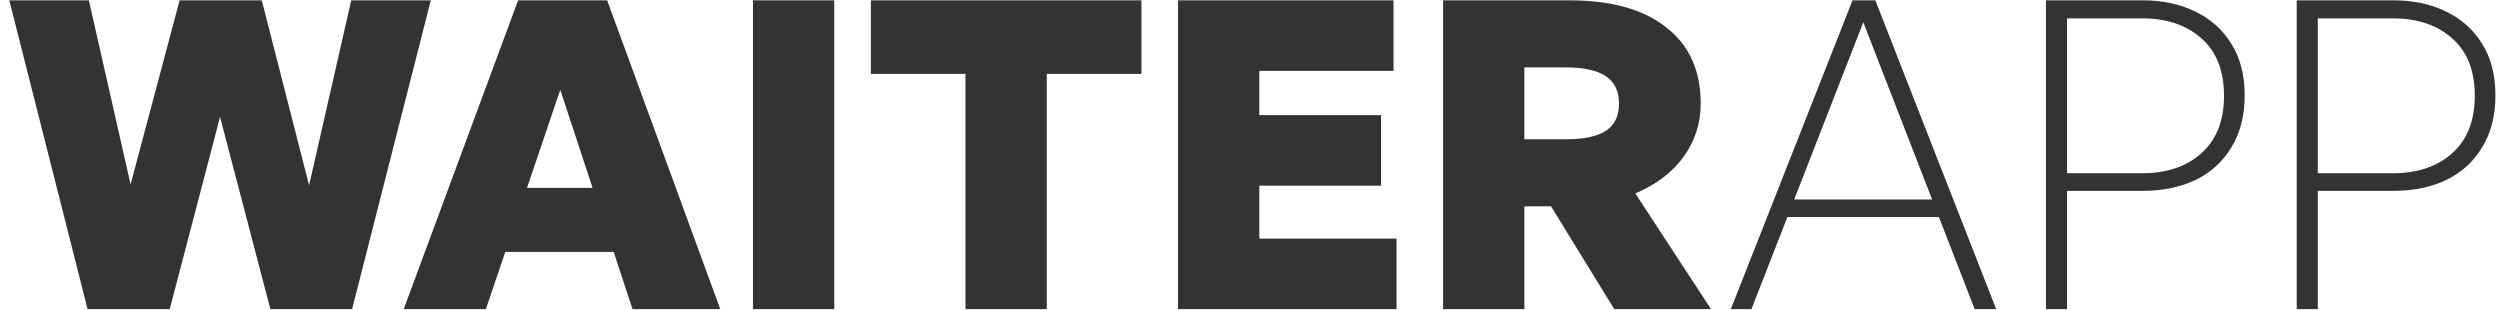
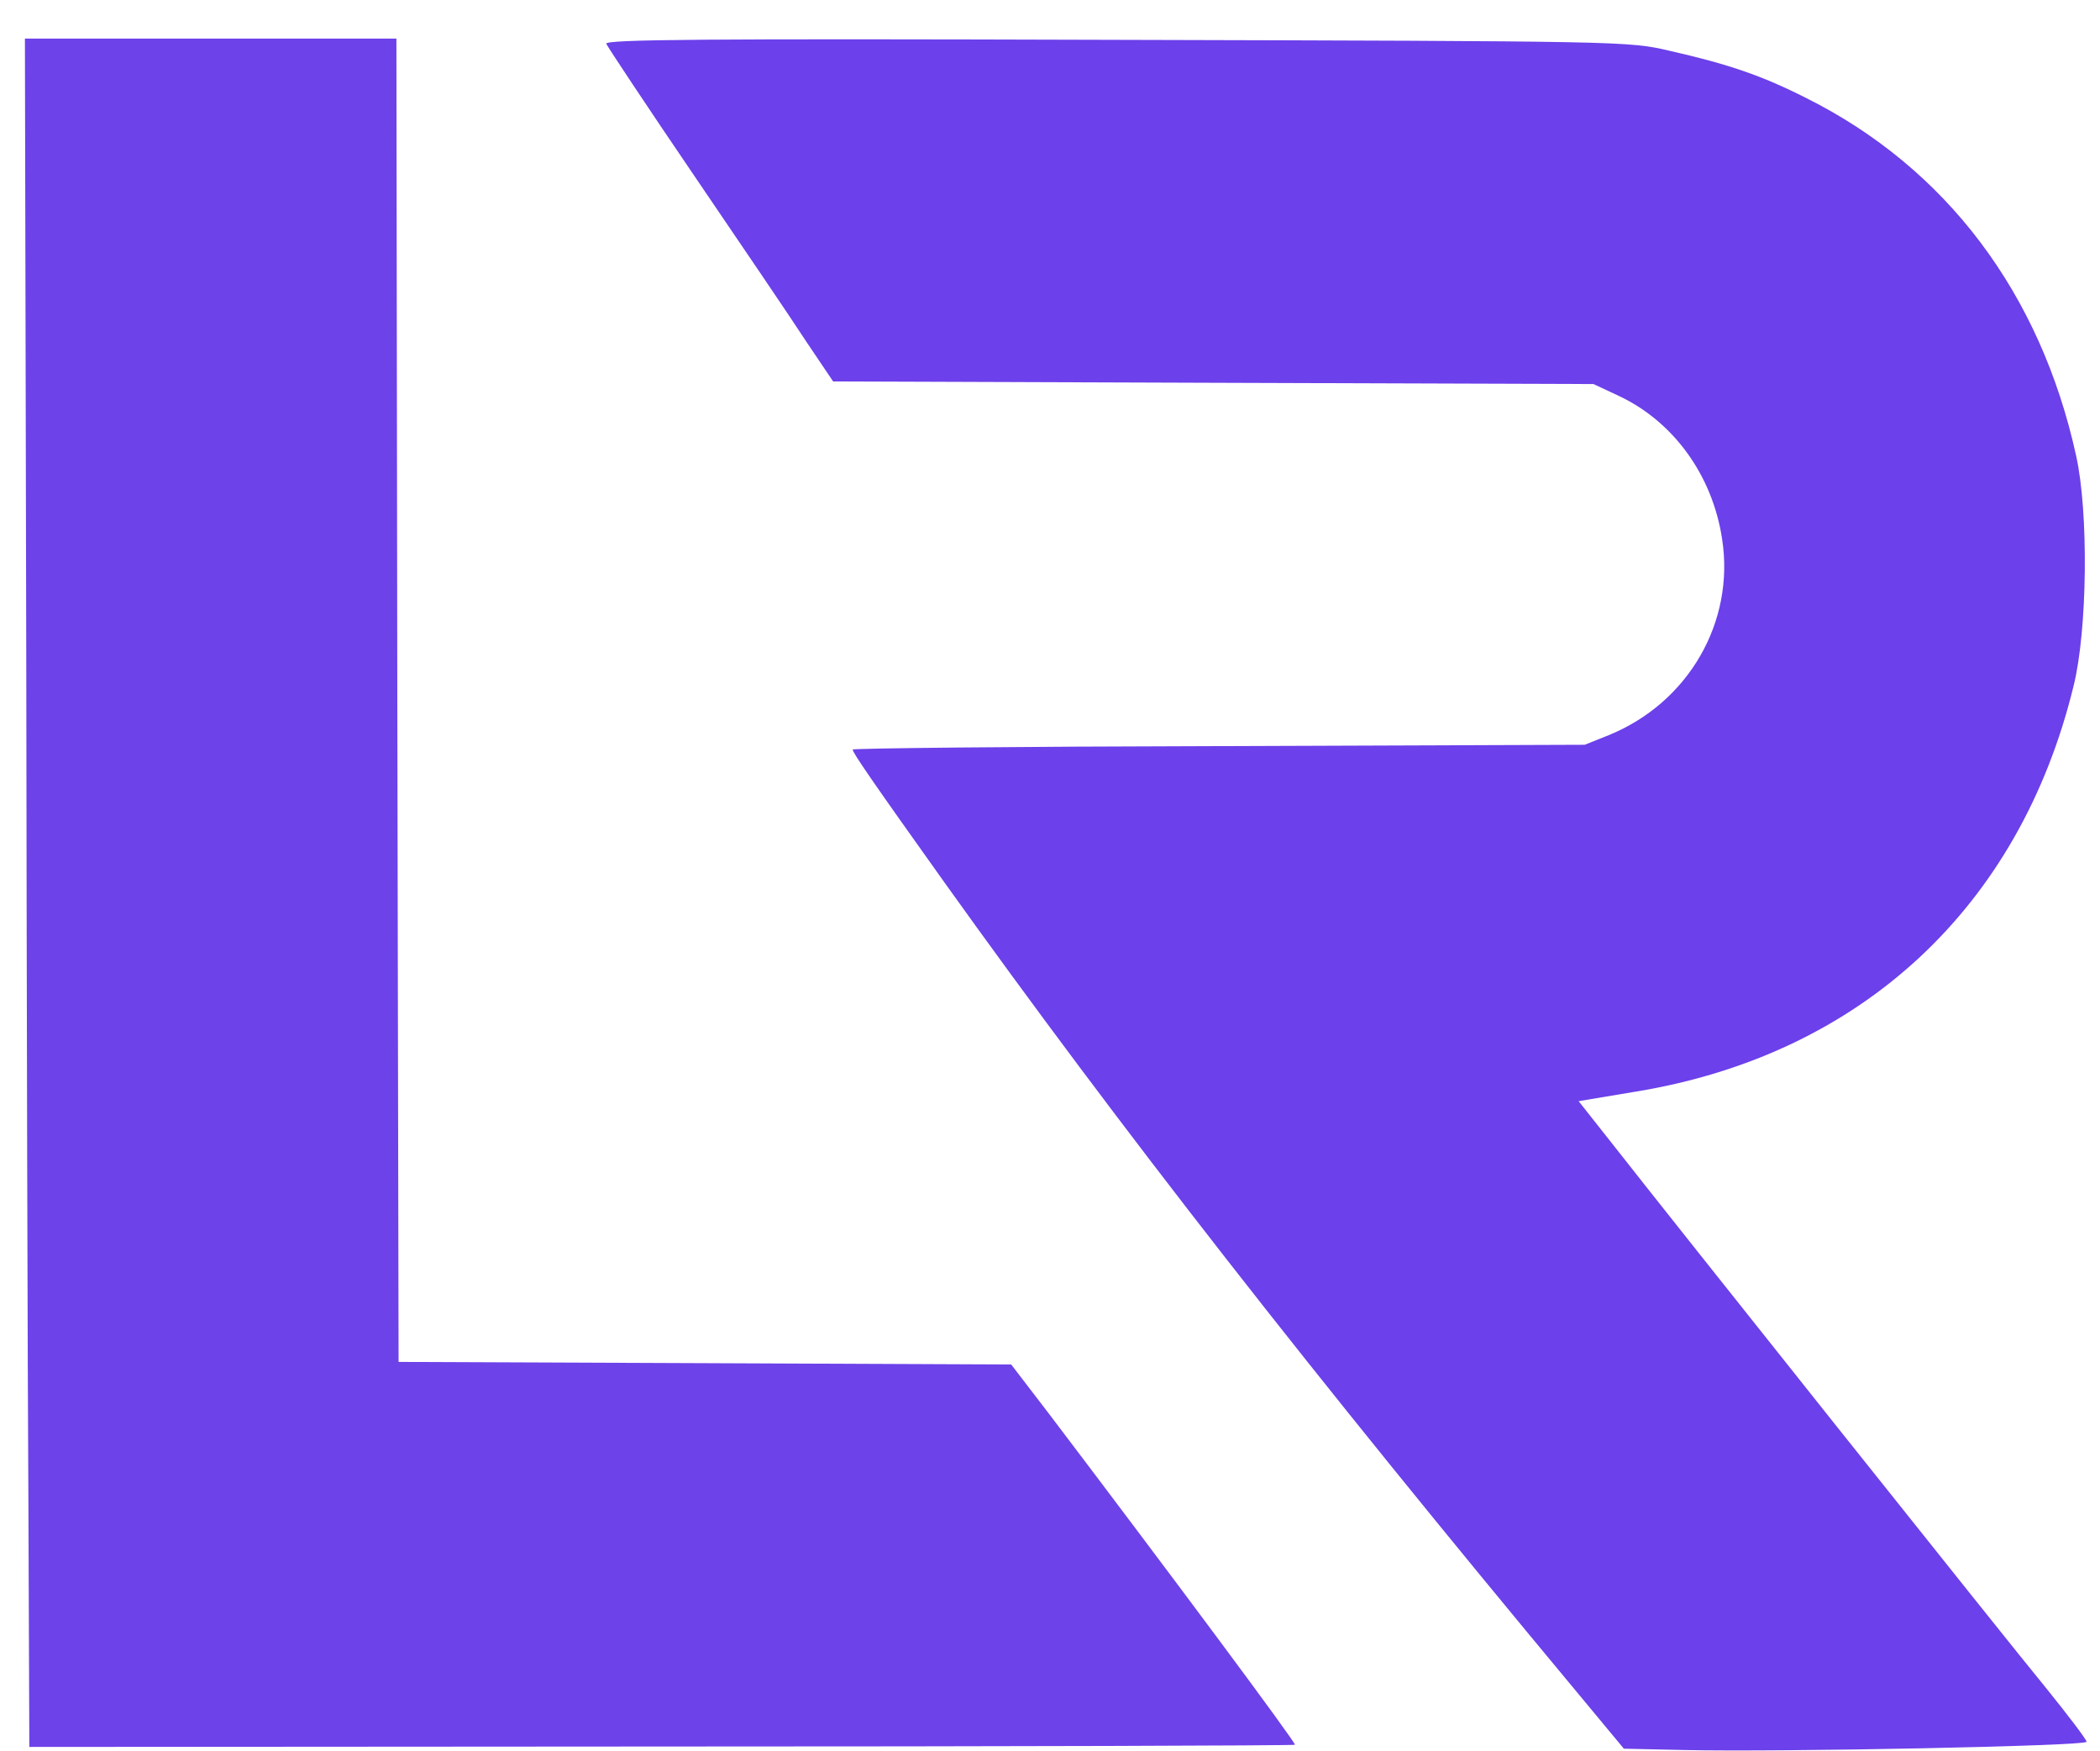
- <svg xmlns="http://www.w3.org/2000/svg" width="186" height="23" viewBox="0 0 186 23" fill="none">
-   <path d="M20.116 23L16.372 8.696L12.628 23H6.516L0.692 0.024H6.612L9.716 13.72L13.364 0.024H19.476L22.996 13.784L26.132 0.024H32.052L26.196 23H20.116ZM36.756 13.976H46.516L48.084 18.744H35.156L36.756 13.976ZM47.06 23L41.684 6.68L36.148 23H30.036L38.548 0.024H45.172L53.588 23H47.06ZM62.069 23H56.021V0.024H62.069V23ZM77.88 23H71.832V5.496H64.793V0.024H84.921V5.496H77.88V23ZM103.902 17.752V23H87.646V0.024H103.678V5.272H93.694V8.568H102.75V13.816H93.694V17.752H103.902ZM113.413 23H107.365V0.024H116.773C119.888 0.024 122.288 0.696 123.973 2.04C125.68 3.363 126.533 5.251 126.533 7.704C126.533 9.176 126.106 10.499 125.253 11.672C124.421 12.824 123.226 13.731 121.669 14.392L127.301 23H120.101L115.397 15.352H113.413V23ZM113.413 5.016V10.36H116.517C117.861 10.36 118.853 10.147 119.493 9.72C120.133 9.293 120.453 8.621 120.453 7.704C120.453 6.787 120.133 6.115 119.493 5.688C118.853 5.24 117.861 5.016 116.517 5.016H113.413ZM133.093 14.84H144.485L144.965 16.152H132.261L133.093 14.84ZM146.917 23L138.629 1.656L130.309 23H128.773L137.829 0.024H139.525L148.517 23H146.917ZM159.419 14.2H153.787V23H152.219V0.024H159.419C160.891 0.024 162.193 0.301 163.323 0.856C164.475 1.411 165.371 2.211 166.011 3.256C166.673 4.301 167.003 5.581 167.003 7.096C167.003 8.611 166.673 9.901 166.011 10.968C165.371 12.035 164.475 12.845 163.323 13.4C162.193 13.933 160.891 14.2 159.419 14.2ZM159.387 1.368H153.787V12.888H159.387C161.222 12.888 162.694 12.387 163.803 11.384C164.913 10.381 165.467 8.963 165.467 7.128C165.467 5.272 164.913 3.853 163.803 2.872C162.694 1.869 161.222 1.368 159.387 1.368ZM178.076 14.2H172.444V23H170.876V0.024H178.076C179.548 0.024 180.849 0.301 181.98 0.856C183.132 1.411 184.028 2.211 184.668 3.256C185.329 4.301 185.66 5.581 185.66 7.096C185.66 8.611 185.329 9.901 184.668 10.968C184.028 12.035 183.132 12.845 181.98 13.4C180.849 13.933 179.548 14.2 178.076 14.2ZM178.044 1.368H172.444V12.888H178.044C179.878 12.888 181.35 12.387 182.46 11.384C183.569 10.381 184.124 8.963 184.124 7.128C184.124 5.272 183.569 3.853 182.46 2.872C181.35 1.869 179.878 1.368 178.044 1.368Z" fill="#333333" />
+ <svg xmlns="http://www.w3.org/2000/svg" width="30" height="25" viewBox="0 0 30 25" fill="none">
+   <path d="M0.375 9.315C0.381 14.138 0.394 19.631 0.406 21.518L0.419 24.95L9.443 24.944C14.409 24.944 18.487 24.931 18.499 24.919C18.518 24.894 16.712 22.467 14.998 20.208L14.446 19.488L10.07 19.469L5.694 19.451L5.676 9.998L5.663 0.551H3.007H0.356L0.375 9.315Z" fill="#6D42E9" />
+   <path d="M8.661 0.625C8.68 0.669 9.239 1.513 9.915 2.506C10.586 3.493 11.312 4.56 11.517 4.877L11.902 5.448L17.332 5.467L22.764 5.485L23.123 5.653C23.906 6.019 24.464 6.789 24.601 7.695C24.787 8.88 24.123 10.035 22.981 10.5L22.639 10.637L17.413 10.656C14.533 10.662 12.181 10.687 12.181 10.705C12.181 10.749 12.435 11.121 13.484 12.592C15.992 16.099 18.729 19.606 22.528 24.168L23.198 24.975L24.067 24.994C25.451 25.024 29.808 24.938 29.808 24.876C29.808 24.845 29.548 24.503 29.237 24.118C28.685 23.448 23.918 17.465 22.993 16.285L22.552 15.727L23.372 15.59C26.587 15.062 28.852 12.958 29.622 9.799C29.821 9.005 29.839 7.316 29.659 6.509C29.15 4.188 27.803 2.4 25.805 1.401C25.166 1.078 24.694 0.917 23.85 0.725C23.266 0.588 23.198 0.588 15.942 0.569C10.002 0.551 8.637 0.563 8.661 0.625Z" fill="#6C40EA" />
</svg>
